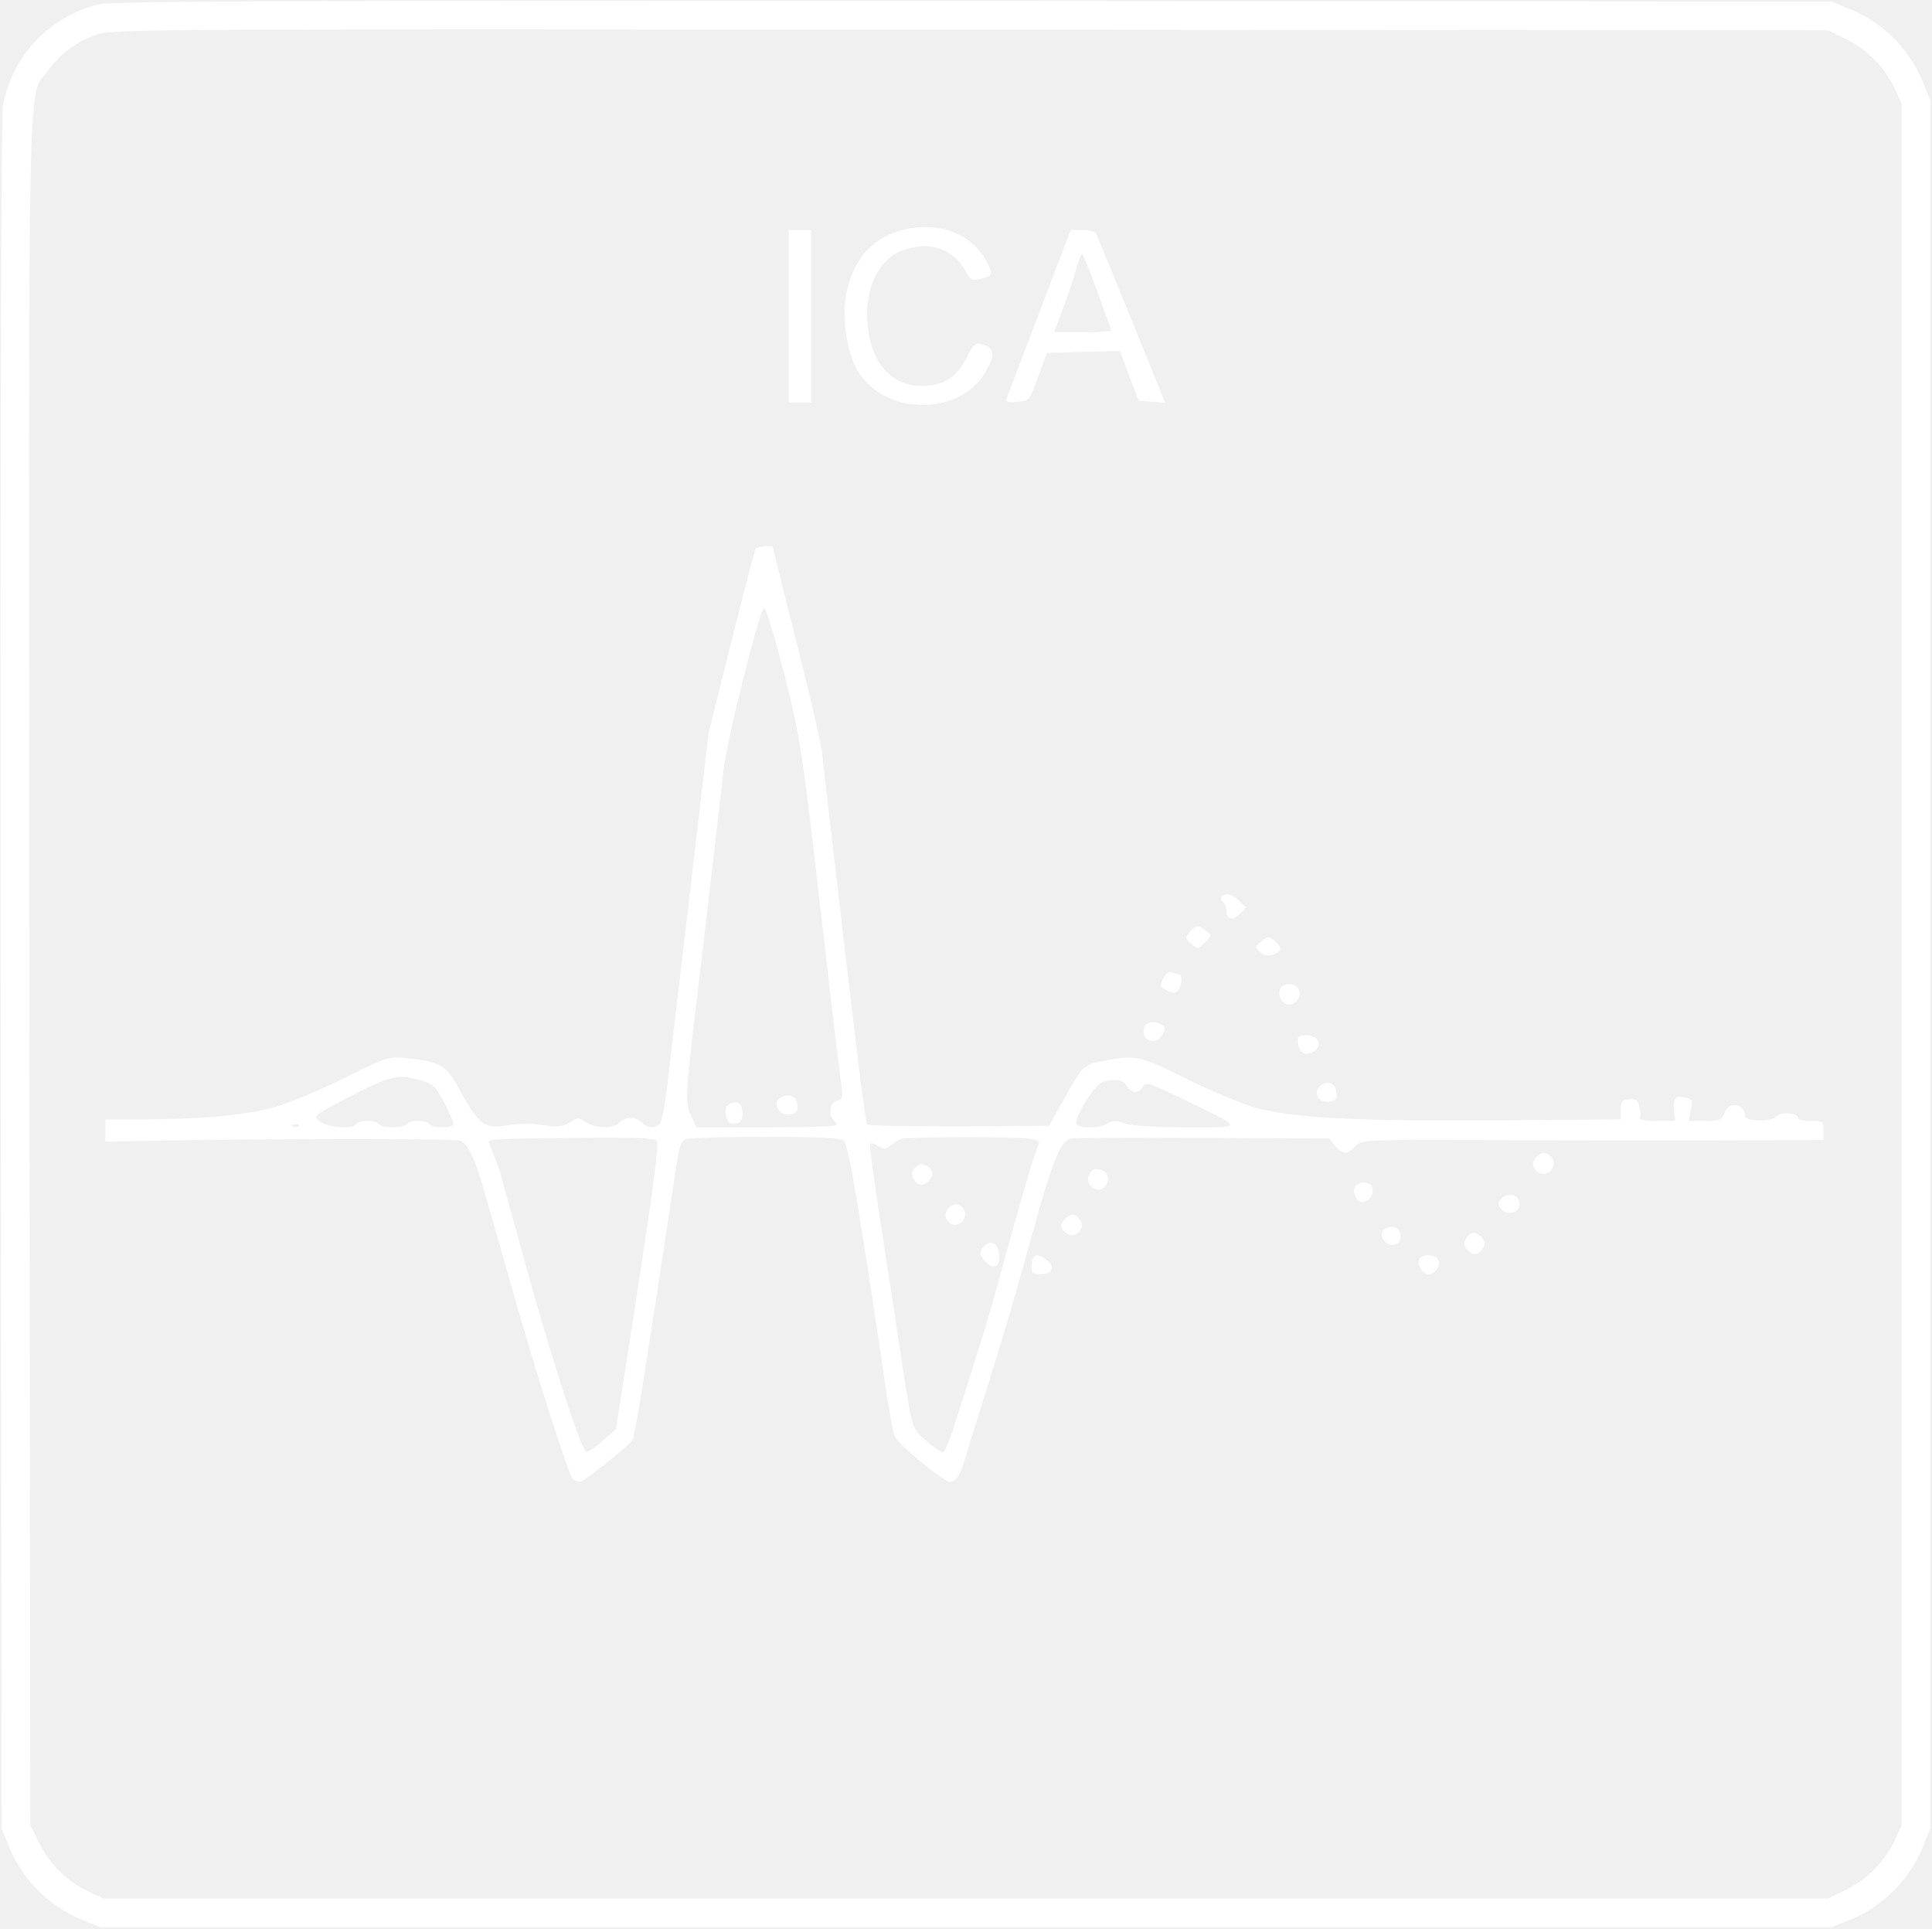
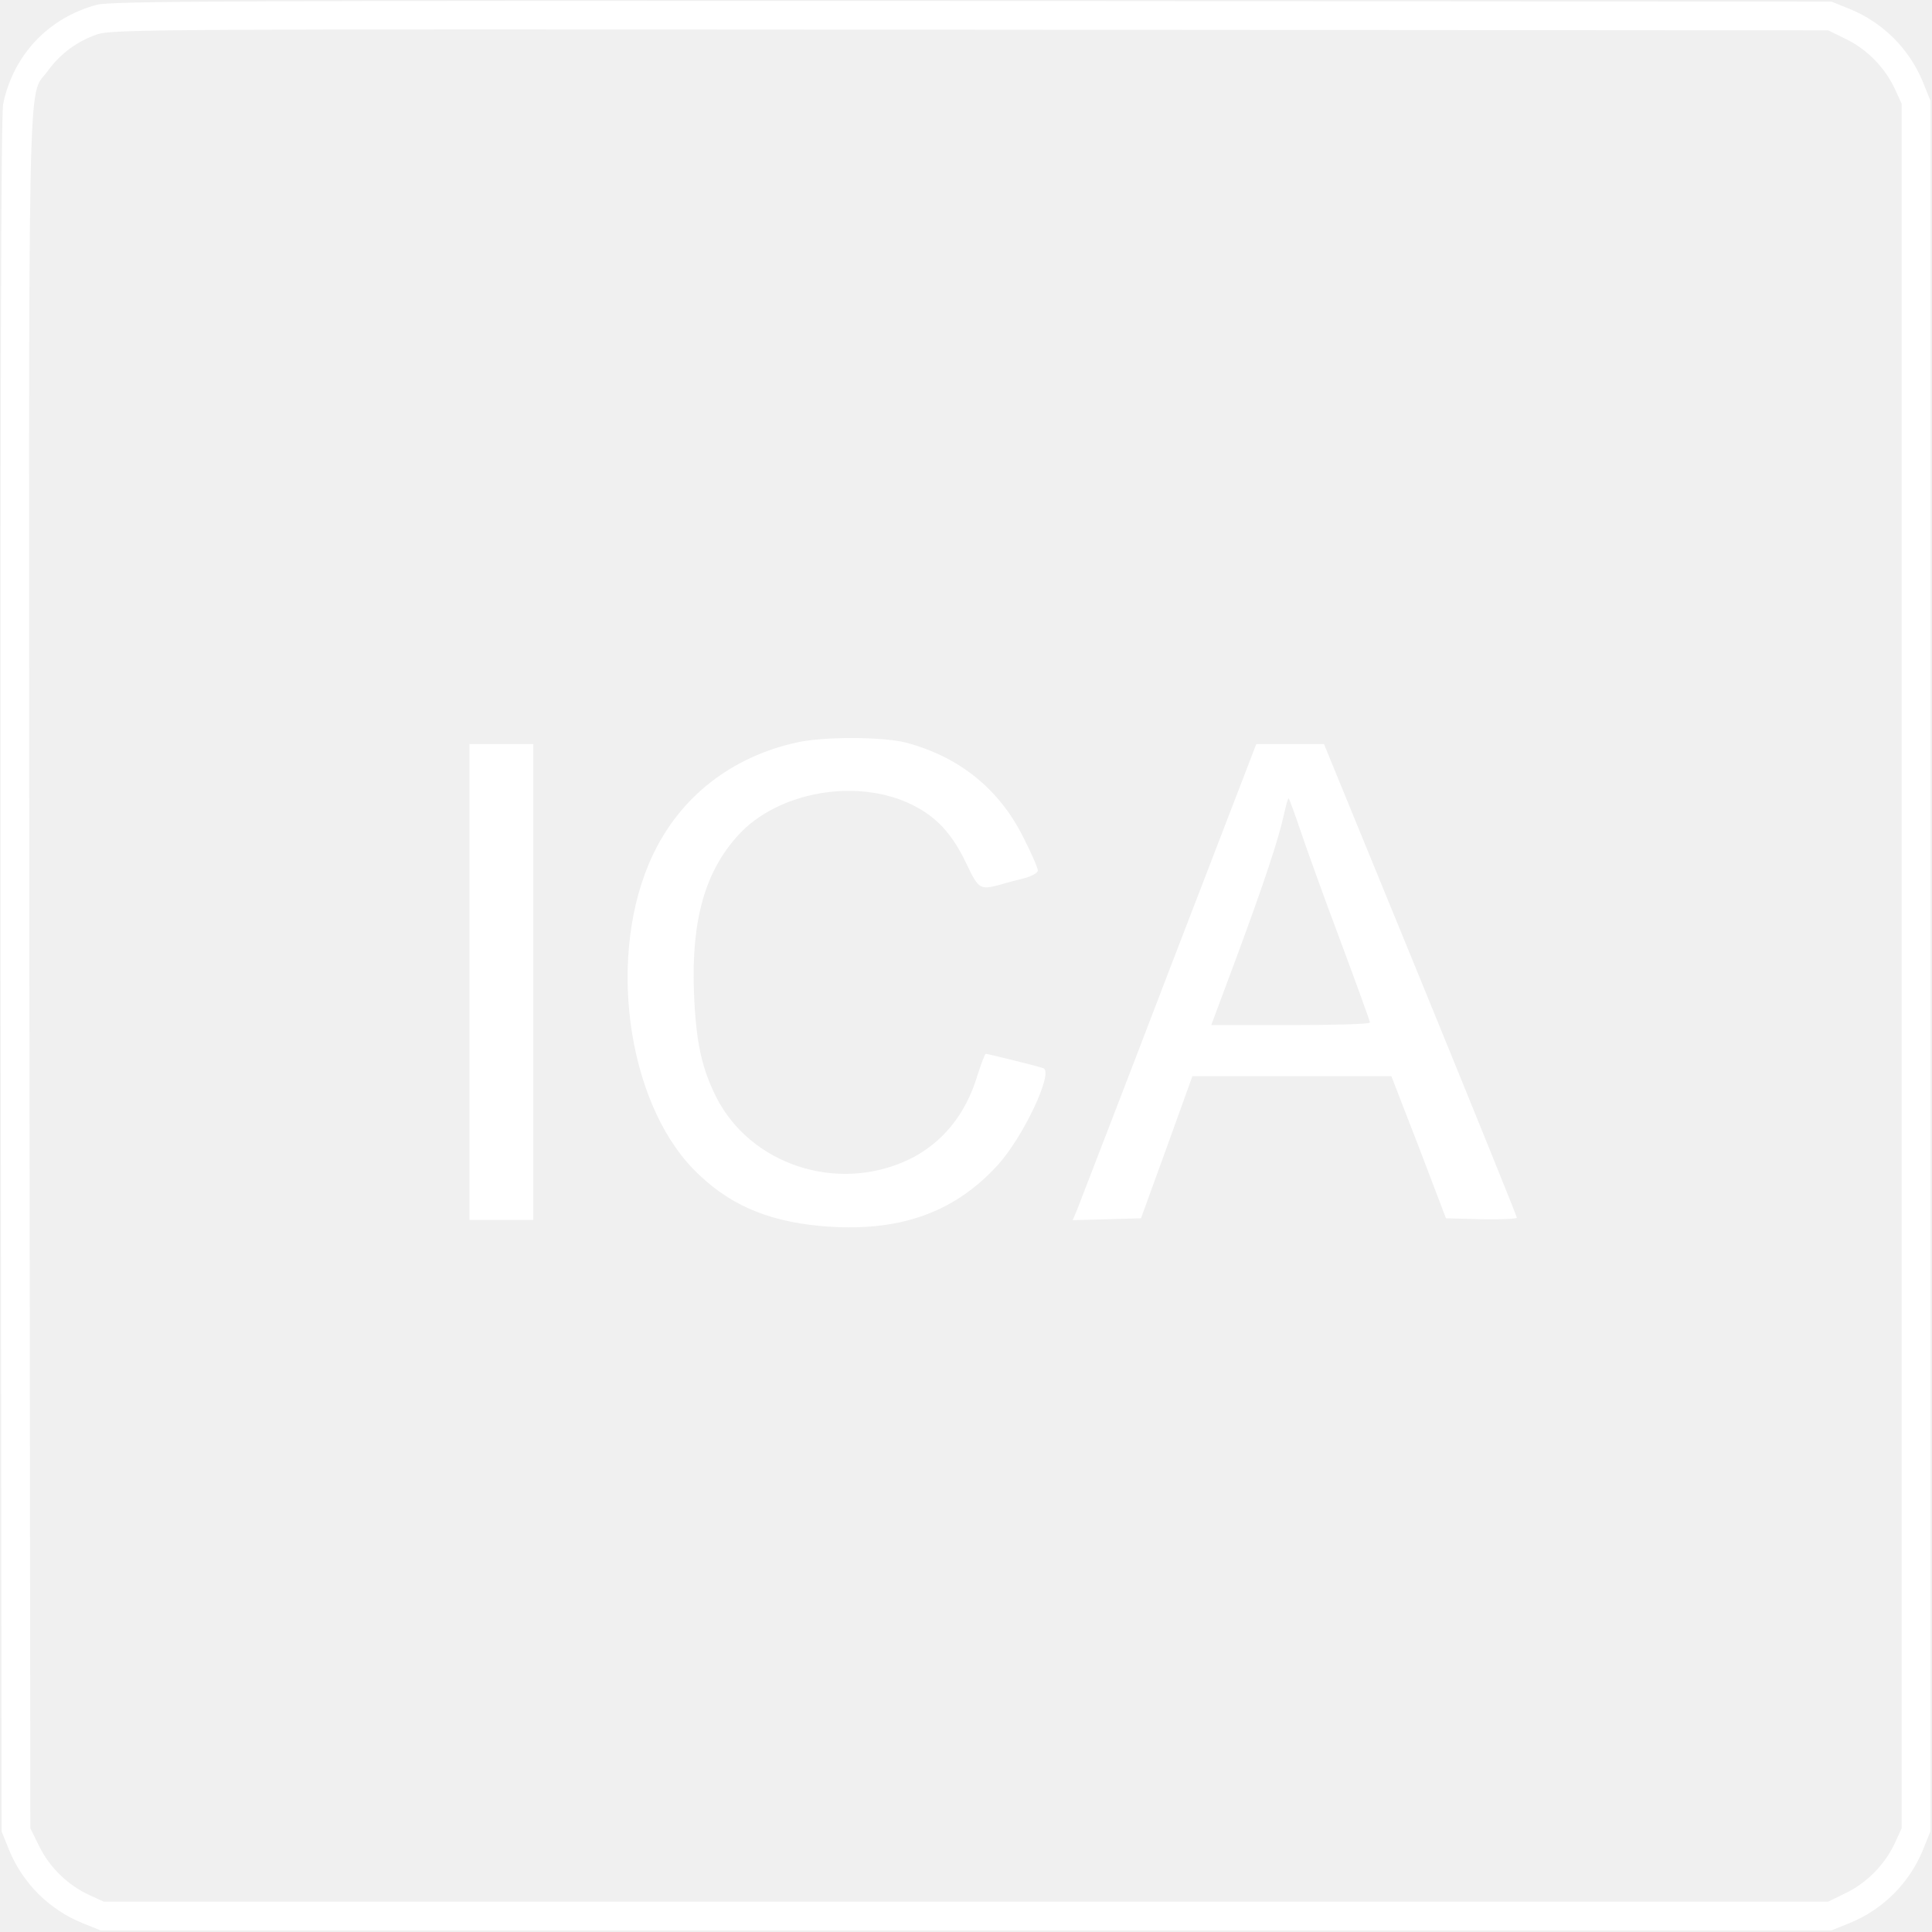
- <svg xmlns="http://www.w3.org/2000/svg" version="1.0" width="605pt" height="604pt" viewBox="0 0 605 604" preserveAspectRatio="xMidYMid meet">
-   <g transform="translate(0,604) scale(0.1,-0.1)" fill="#ffffff" stroke="none">
-     <path d="M303 6025 c-152 -41 -261 -157 -293 -310 -7 -34 -9 -912 -8 -2725 l3 -2675 23 -57 c42 -104 126 -188 230 -230 l57 -23 2710 0 2710 0 57 23 c104 42 188 126 230 230 l23 57 0 2705 0 2705 -23 57 c-42 104 -126 188 -230 230 l-57 23 -2690 2 c-2295 1 -2698 0 -2742 -12z m5479 -108 c65 -32 121 -89 152 -156 l21 -46 0 -2695 0 -2695 -21 -46 c-31 -67 -87 -124 -152 -156 l-57 -28 -2700 0 -2700 0 -46 21 c-67 31 -124 87 -156 152 l-28 57 -3 2675 c-2 2936 -7 2729 57 2817 39 54 91 93 154 115 50 17 180 17 2737 15 l2685 -2 57 -28z" />
-     <path d="M2813 5316 c-89 -28 -144 -96 -164 -201 -12 -68 1 -166 31 -226 77 -149 321 -158 406 -14 31 53 29 76 -8 86 -24 6 -29 3 -50 -39 -28 -56 -62 -82 -116 -89 -98 -13 -171 47 -191 160 -22 121 21 231 103 262 86 33 163 7 202 -68 12 -23 19 -26 42 -21 42 10 43 13 22 54 -47 92 -162 132 -277 96z" />
-     <path d="M2470 5050 l0 -270 35 0 35 0 0 270 0 270 -35 0 -35 0 0 -270z" />
-     <path d="M3255 5063 c-54 -142 -100 -264 -103 -271 -3 -10 5 -13 33 -10 38 3 39 4 66 78 l27 75 114 3 115 3 29 -78 30 -78 41 -3 42 -3 -105 258 c-58 142 -108 264 -111 271 -3 6 -22 12 -43 12 l-37 0 -98 -257z m183 59 c23 -62 42 -115 42 -117 0 -3 -40 -5 -89 -5 l-90 0 31 83 c17 45 35 101 41 125 6 23 14 39 17 35 4 -5 26 -59 48 -121z" />
-     <path d="M2366 4322 c-2 -4 -37 -136 -76 -292 l-71 -285 -59 -505 c-33 -278 -65 -550 -71 -605 -7 -55 -16 -106 -22 -112 -13 -18 -42 -16 -57 2 -7 8 -23 15 -35 15 -12 0 -28 -7 -35 -15 -16 -20 -74 -19 -105 1 -23 15 -27 15 -51 -1 -19 -12 -37 -15 -68 -10 -52 8 -90 8 -144 -1 -55 -8 -76 10 -132 112 -44 81 -59 89 -170 101 -53 5 -61 3 -190 -62 -74 -37 -172 -78 -217 -91 -87 -26 -247 -40 -430 -39 l-103 0 0 -35 0 -35 93 2 c424 8 1005 8 1019 1 25 -12 46 -57 74 -157 14 -47 31 -108 39 -136 8 -27 33 -115 56 -195 67 -238 171 -564 183 -572 6 -4 16 -8 22 -8 13 0 155 114 165 132 8 15 44 243 125 778 23 155 24 158 47 164 12 3 124 6 248 6 165 0 229 -3 241 -12 15 -12 47 -202 130 -763 11 -77 24 -149 29 -161 8 -24 153 -144 173 -144 17 0 32 18 41 50 4 14 35 115 70 225 74 237 78 252 150 510 60 218 86 283 119 290 12 2 198 3 414 2 l394 -2 18 -22 c23 -28 41 -29 65 -2 19 20 28 20 370 19 192 -1 518 -1 723 -1 l372 1 0 30 c0 28 -2 30 -40 30 -22 0 -40 4 -40 9 0 17 -54 21 -67 5 -13 -17 -98 -16 -98 1 -1 40 -51 48 -65 10 -8 -22 -15 -25 -60 -25 l-51 0 6 34 c6 29 4 34 -16 39 -32 9 -41 -1 -37 -39 l4 -34 -59 0 c-34 0 -56 4 -52 10 3 5 3 21 -1 35 -5 21 -12 25 -33 23 -22 -2 -26 -8 -26 -33 l0 -30 -385 -3 c-433 -3 -638 7 -753 38 -43 11 -141 52 -217 90 -149 74 -166 78 -264 58 -64 -12 -66 -14 -129 -128 l-42 -75 -282 -2 c-156 0 -285 2 -287 6 -7 10 -27 173 -122 990 -8 69 -17 149 -20 176 -3 28 -39 183 -80 344 -41 162 -74 296 -74 298 0 7 -49 2 -54 -5z m90 -393 c53 -214 53 -209 134 -914 22 -192 43 -365 46 -383 4 -28 2 -34 -15 -39 -26 -7 -28 -50 -3 -69 14 -11 -19 -13 -210 -14 l-227 0 -17 36 c-18 38 -17 67 10 299 28 228 86 730 92 785 9 89 115 511 127 507 6 -2 34 -96 63 -208z m-1141 -1271 c40 -11 48 -18 75 -69 16 -31 30 -62 30 -68 0 -14 -67 -15 -75 -1 -3 6 -19 10 -35 10 -16 0 -32 -4 -35 -10 -3 -5 -24 -10 -45 -10 -21 0 -42 5 -45 10 -3 6 -19 10 -35 10 -16 0 -32 -4 -35 -10 -10 -17 -88 -11 -113 8 -23 18 -22 18 95 79 126 65 147 70 218 51z m2213 -18 c15 -25 38 -26 51 -2 9 15 21 11 133 -43 186 -91 186 -85 3 -85 -99 0 -171 5 -192 12 -27 10 -38 10 -53 0 -27 -17 -100 -16 -100 1 0 29 60 122 82 129 42 11 63 8 76 -12z m-2591 -126 c-3 -3 -12 -4 -19 -1 -8 3 -5 6 6 6 11 1 17 -2 13 -5z m1120 -47 c7 -8 -14 -165 -59 -457 l-69 -445 -42 -37 c-23 -20 -46 -36 -52 -34 -15 4 -120 330 -196 611 -17 61 -37 135 -46 165 -8 30 -19 69 -23 85 -4 17 -15 47 -24 69 -9 21 -16 40 -16 41 0 8 50 10 276 12 182 2 244 0 251 -10z m1171 7 c28 -6 30 -9 21 -26 -10 -19 -74 -241 -126 -433 -21 -81 -47 -164 -133 -434 -14 -47 -31 -86 -36 -88 -5 -2 -29 14 -53 35 -48 42 -43 24 -86 307 -8 55 -33 217 -55 359 -22 142 -38 262 -35 265 3 3 15 -1 26 -8 17 -10 24 -10 37 2 10 8 24 17 32 20 21 8 371 8 408 1z" />
-     <path d="M2441 2601 c-21 -14 -4 -51 24 -51 29 0 38 13 30 40 -7 21 -30 26 -54 11z" />
-     <path d="M2281 2581 c-9 -6 -11 -18 -7 -36 5 -20 12 -26 29 -23 17 2 22 10 22 33 0 31 -19 42 -44 26z" />
-     <path d="M2866 2384 c-12 -12 -13 -20 -6 -35 12 -22 30 -25 48 -7 18 18 15 36 -7 48 -15 7 -23 6 -35 -6z" />
-     <path d="M2972 2258 c-16 -16 -15 -33 3 -48 23 -19 59 15 44 41 -11 22 -30 24 -47 7z" />
-     <path d="M3082 2138 c-17 -17 -15 -32 8 -53 26 -23 43 -9 38 31 -3 31 -26 42 -46 22z" />
-     <path d="M3825 3231 c-3 -5 -1 -12 5 -16 5 -3 10 -15 10 -25 0 -29 20 -35 42 -12 l20 20 -21 21 c-22 22 -46 27 -56 12z" />
-     <path d="M3726 3122 c-15 -18 -15 -20 4 -37 20 -18 21 -18 43 4 22 22 22 22 3 37 -25 18 -29 18 -50 -4z" />
-     <path d="M3951 3093 c-22 -18 -22 -19 -4 -35 13 -11 24 -13 41 -7 27 10 28 21 3 43 -17 15 -20 15 -40 -1z" />
-     <path d="M3642 2975 c-11 -23 -9 -27 14 -37 21 -10 27 -9 35 3 11 18 12 49 0 49 -5 0 -16 2 -23 5 -9 4 -19 -4 -26 -20z" />
-     <path d="M4013 2949 c-14 -14 -5 -46 14 -53 20 -8 43 11 43 34 0 26 -37 39 -57 19z" />
-     <path d="M3584 2825 c-16 -42 35 -63 57 -24 9 17 8 23 -2 30 -22 14 -49 10 -55 -6z" />
-     <path d="M4066 2792 c-9 -16 6 -52 23 -52 47 1 56 53 9 58 -14 2 -29 -1 -32 -6z" />
-     <path d="M4131 2636 c-17 -20 -3 -46 24 -46 29 0 36 10 28 38 -6 25 -35 29 -52 8z" />
-     <path d="M4812 2418 c-16 -16 -15 -33 2 -47 28 -23 68 17 45 45 -14 17 -31 18 -47 2z" />
-     <path d="M3411 2362 c-16 -30 24 -63 48 -39 16 16 14 44 -5 51 -25 9 -33 7 -43 -12z" />
-     <path d="M4253 2333 c-17 -6 -16 -38 0 -52 19 -15 50 9 45 35 -3 19 -23 27 -45 17z" />
-     <path d="M4700 2285 c-10 -12 -10 -18 0 -30 17 -21 54 -15 58 9 7 32 -36 48 -58 21z" />
-     <path d="M3336 2224 c-19 -19 -17 -33 7 -48 24 -15 56 17 41 41 -15 24 -29 26 -48 7z" />
-     <path d="M4332 2187 c-16 -19 8 -50 34 -45 28 5 26 52 -2 56 -11 2 -26 -3 -32 -11z" />
-     <path d="M4590 2161 c-7 -15 -6 -24 6 -36 19 -18 33 -16 48 7 7 12 6 21 -3 32 -18 22 -38 20 -51 -3z" />
-     <path d="M3237 2103 c-4 -3 -7 -17 -7 -30 0 -19 5 -23 29 -23 37 0 47 25 18 45 -24 17 -31 18 -40 8z" />
-     <path d="M4444 2095 c-7 -17 12 -45 31 -45 19 0 36 25 29 44 -8 20 -53 21 -60 1z" />
+ <svg xmlns="http://www.w3.org/2000/svg" version="1.0" width="605pt" height="605pt" viewBox="0 0 605 605" preserveAspectRatio="xMidYMid meet">
+   <g transform="translate(0,605) scale(0.1,-0.1)" fill="#ffffff" stroke="none">
+     <path d="M303 6035 c-152 -41 -261 -157 -293 -310 -7 -34 -9 -913 -8 -2730 l3 -2680 23 -57 c42 -104 126 -188 230 -230 l57 -23 2710 0 2710 0 57 23 c104 42 188 126 230 230 l23 57 0 2710 0 2710 -23 57 c-42 104 -126 188 -230 230 l-57 23 -2690 2 c-2295 1 -2698 0 -2742 -12z m5479 -108 c65 -32 121 -89 152 -156 l21 -46 0 -2700 0 -2700 -21 -46 c-31 -67 -87 -124 -152 -156 l-57 -28 -2700 0 -2700 0 -46 21 c-67 31 -124 87 -156 152 l-28 57 -3 2680 c-2 2941 -7 2734 57 2822 39 54 91 93 154 115 50 17 180 17 2737 15 l2685 -2 57 -28z" />
+     <path d="M2495 3725 c-204 -45 -365 -170 -451 -353 -144 -304 -84 -766 128 -984 105 -107 225 -161 396 -177 240 -22 416 38 554 188 81 87 179 295 145 306 -16 6 -174 45 -180 45 -3 0 -14 -30 -26 -67 -37 -124 -112 -215 -217 -265 -223 -105 -495 -15 -602 198 -46 93 -63 174 -69 329 -8 225 35 376 139 490 124 136 372 180 544 95 77 -38 126 -91 171 -186 37 -78 42 -81 103 -65 19 6 54 15 78 21 23 6 42 17 42 24 0 8 -20 54 -45 103 -76 153 -202 254 -370 298 -73 18 -255 19 -340 0z" />
+     <path d="M1470 2975 l0 -745 100 0 100 0 0 745 0 745 -100 0 -100 0 0 -745z" />
+     <path d="M3660 3008 c-150 -392 -280 -728 -287 -746 l-14 -33 107 3 107 3 81 223 80 222 312 0 311 0 86 -222 85 -223 111 -3 c61 -1 111 1 111 5 0 4 -136 340 -302 746 l-302 737 -106 0 -106 0 -274 -712z m411 445 c18 -54 74 -210 126 -348 51 -137 93 -253 93 -257 0 -5 -112 -8 -249 -8 l-248 0 79 212 c86 232 133 374 149 449 6 27 12 49 14 49 2 0 18 -44 36 -97z" />
  </g>
</svg>
